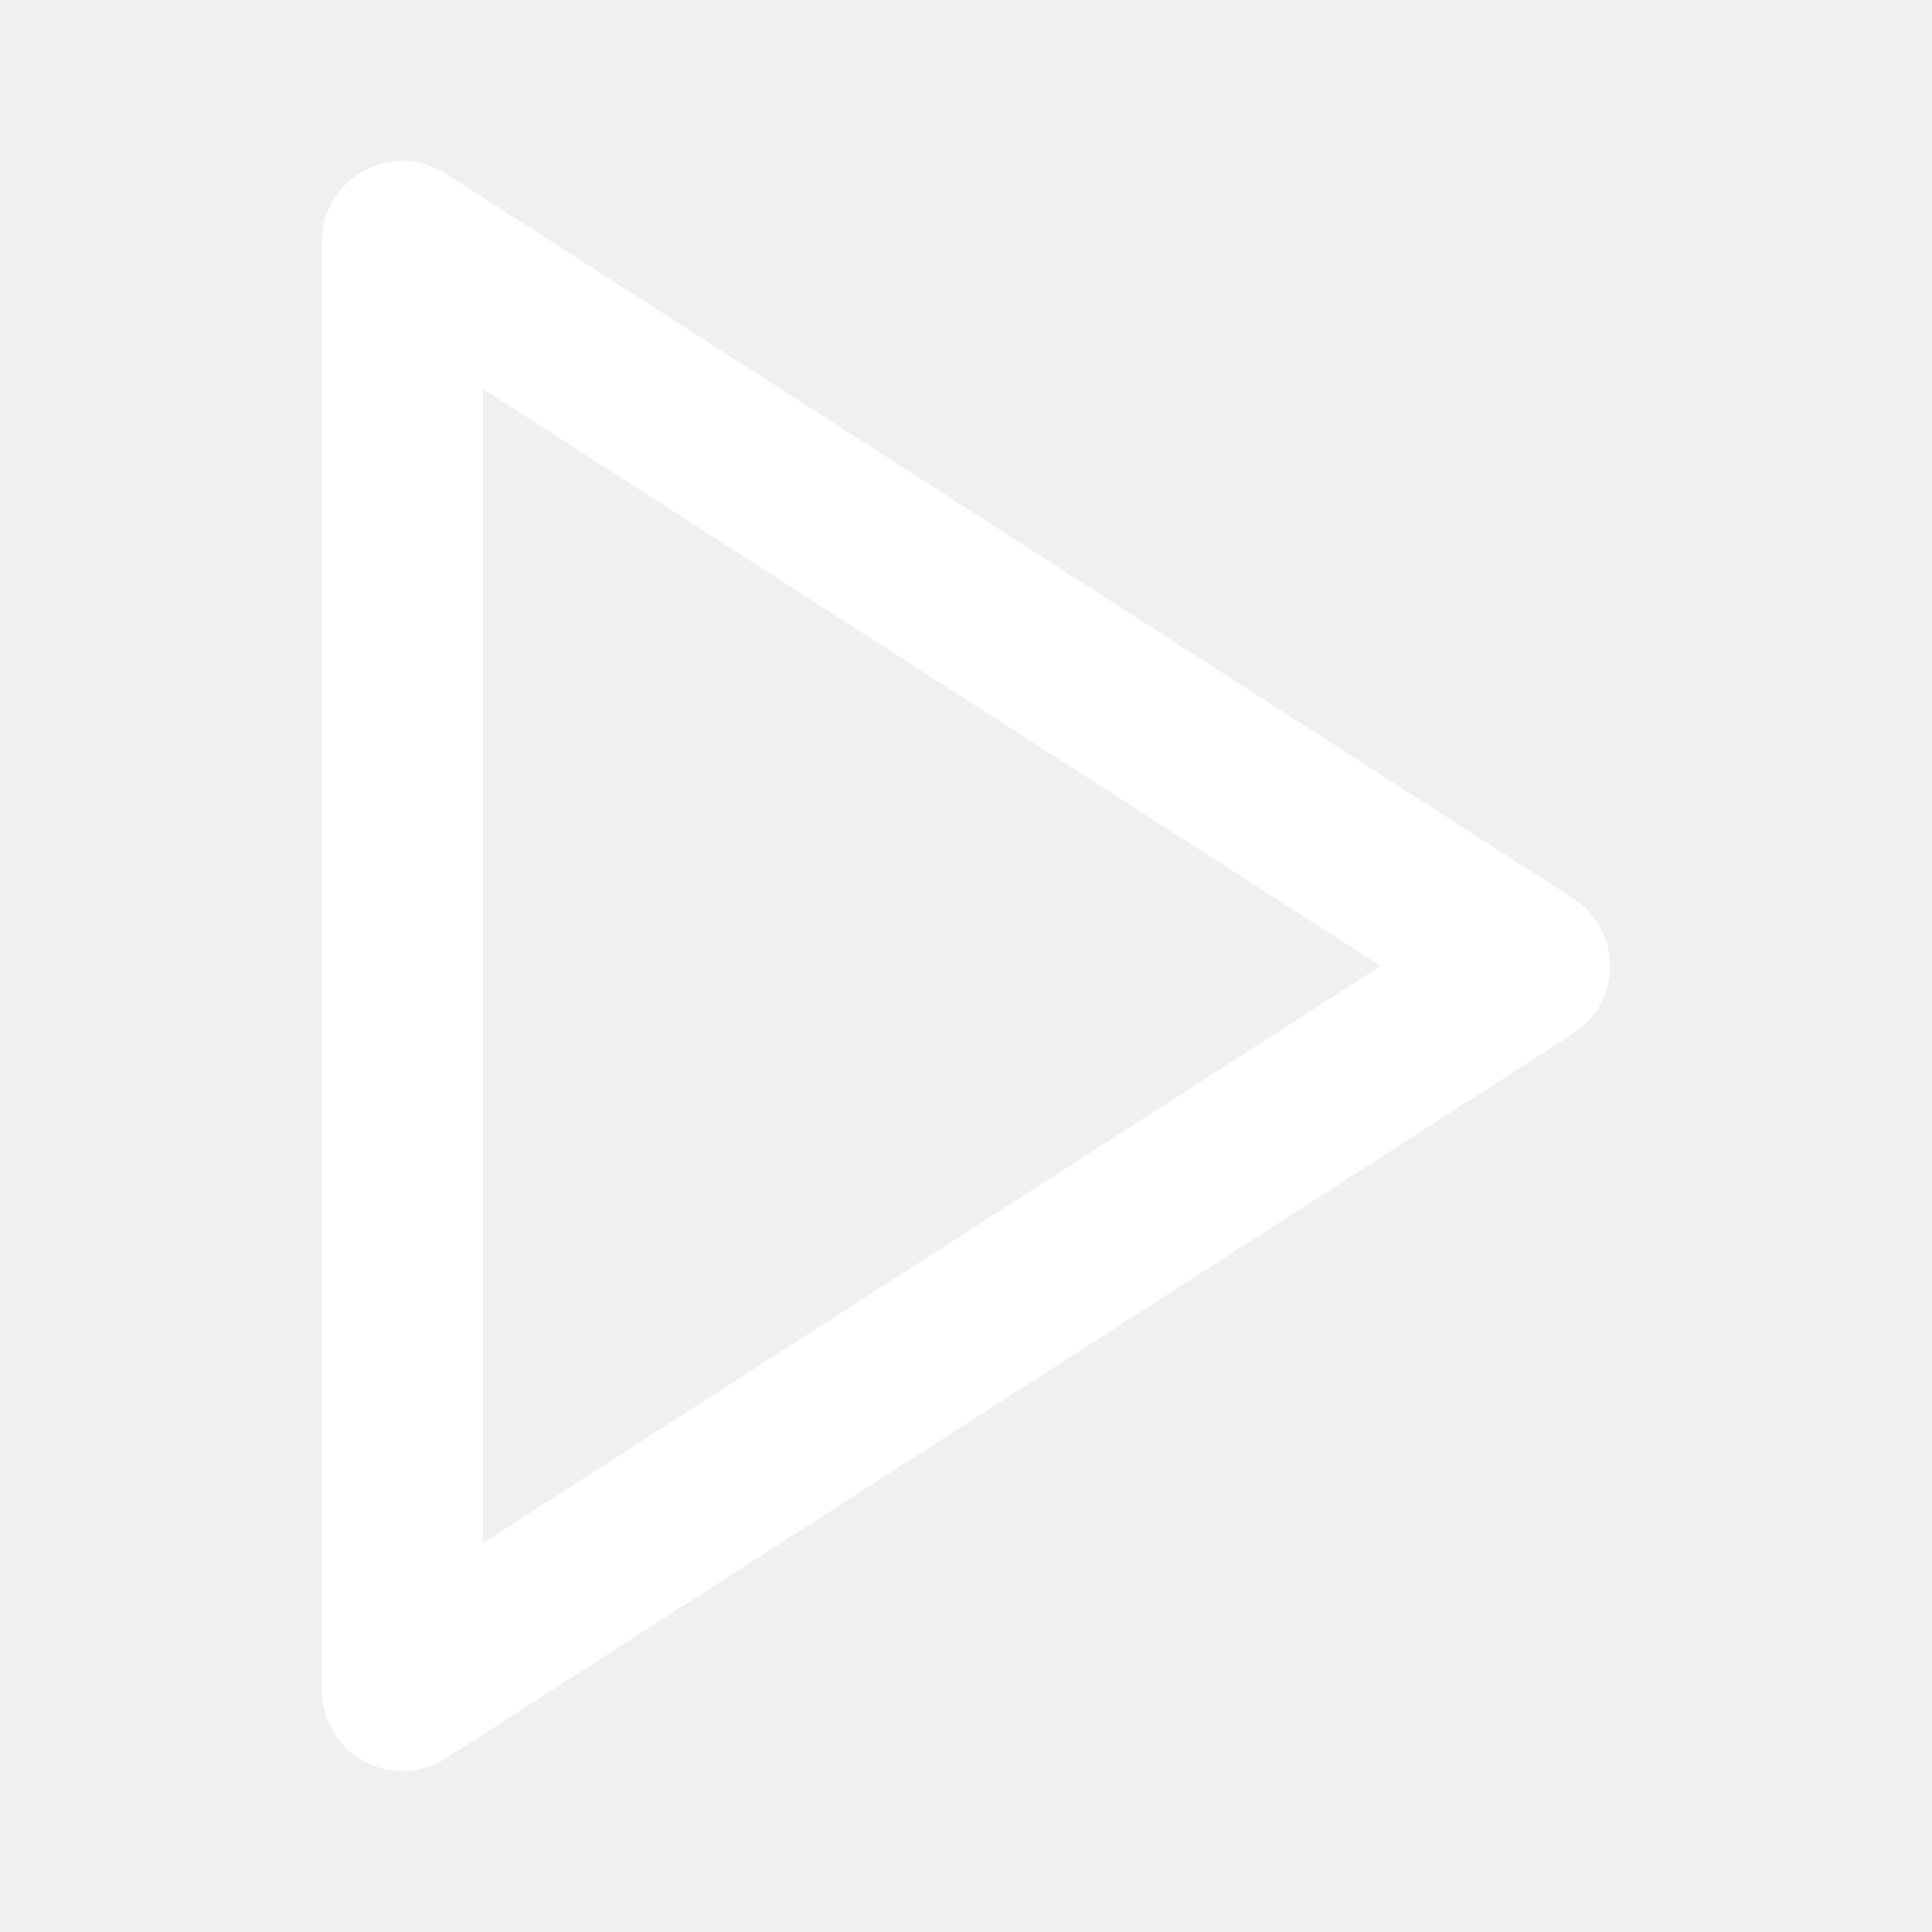
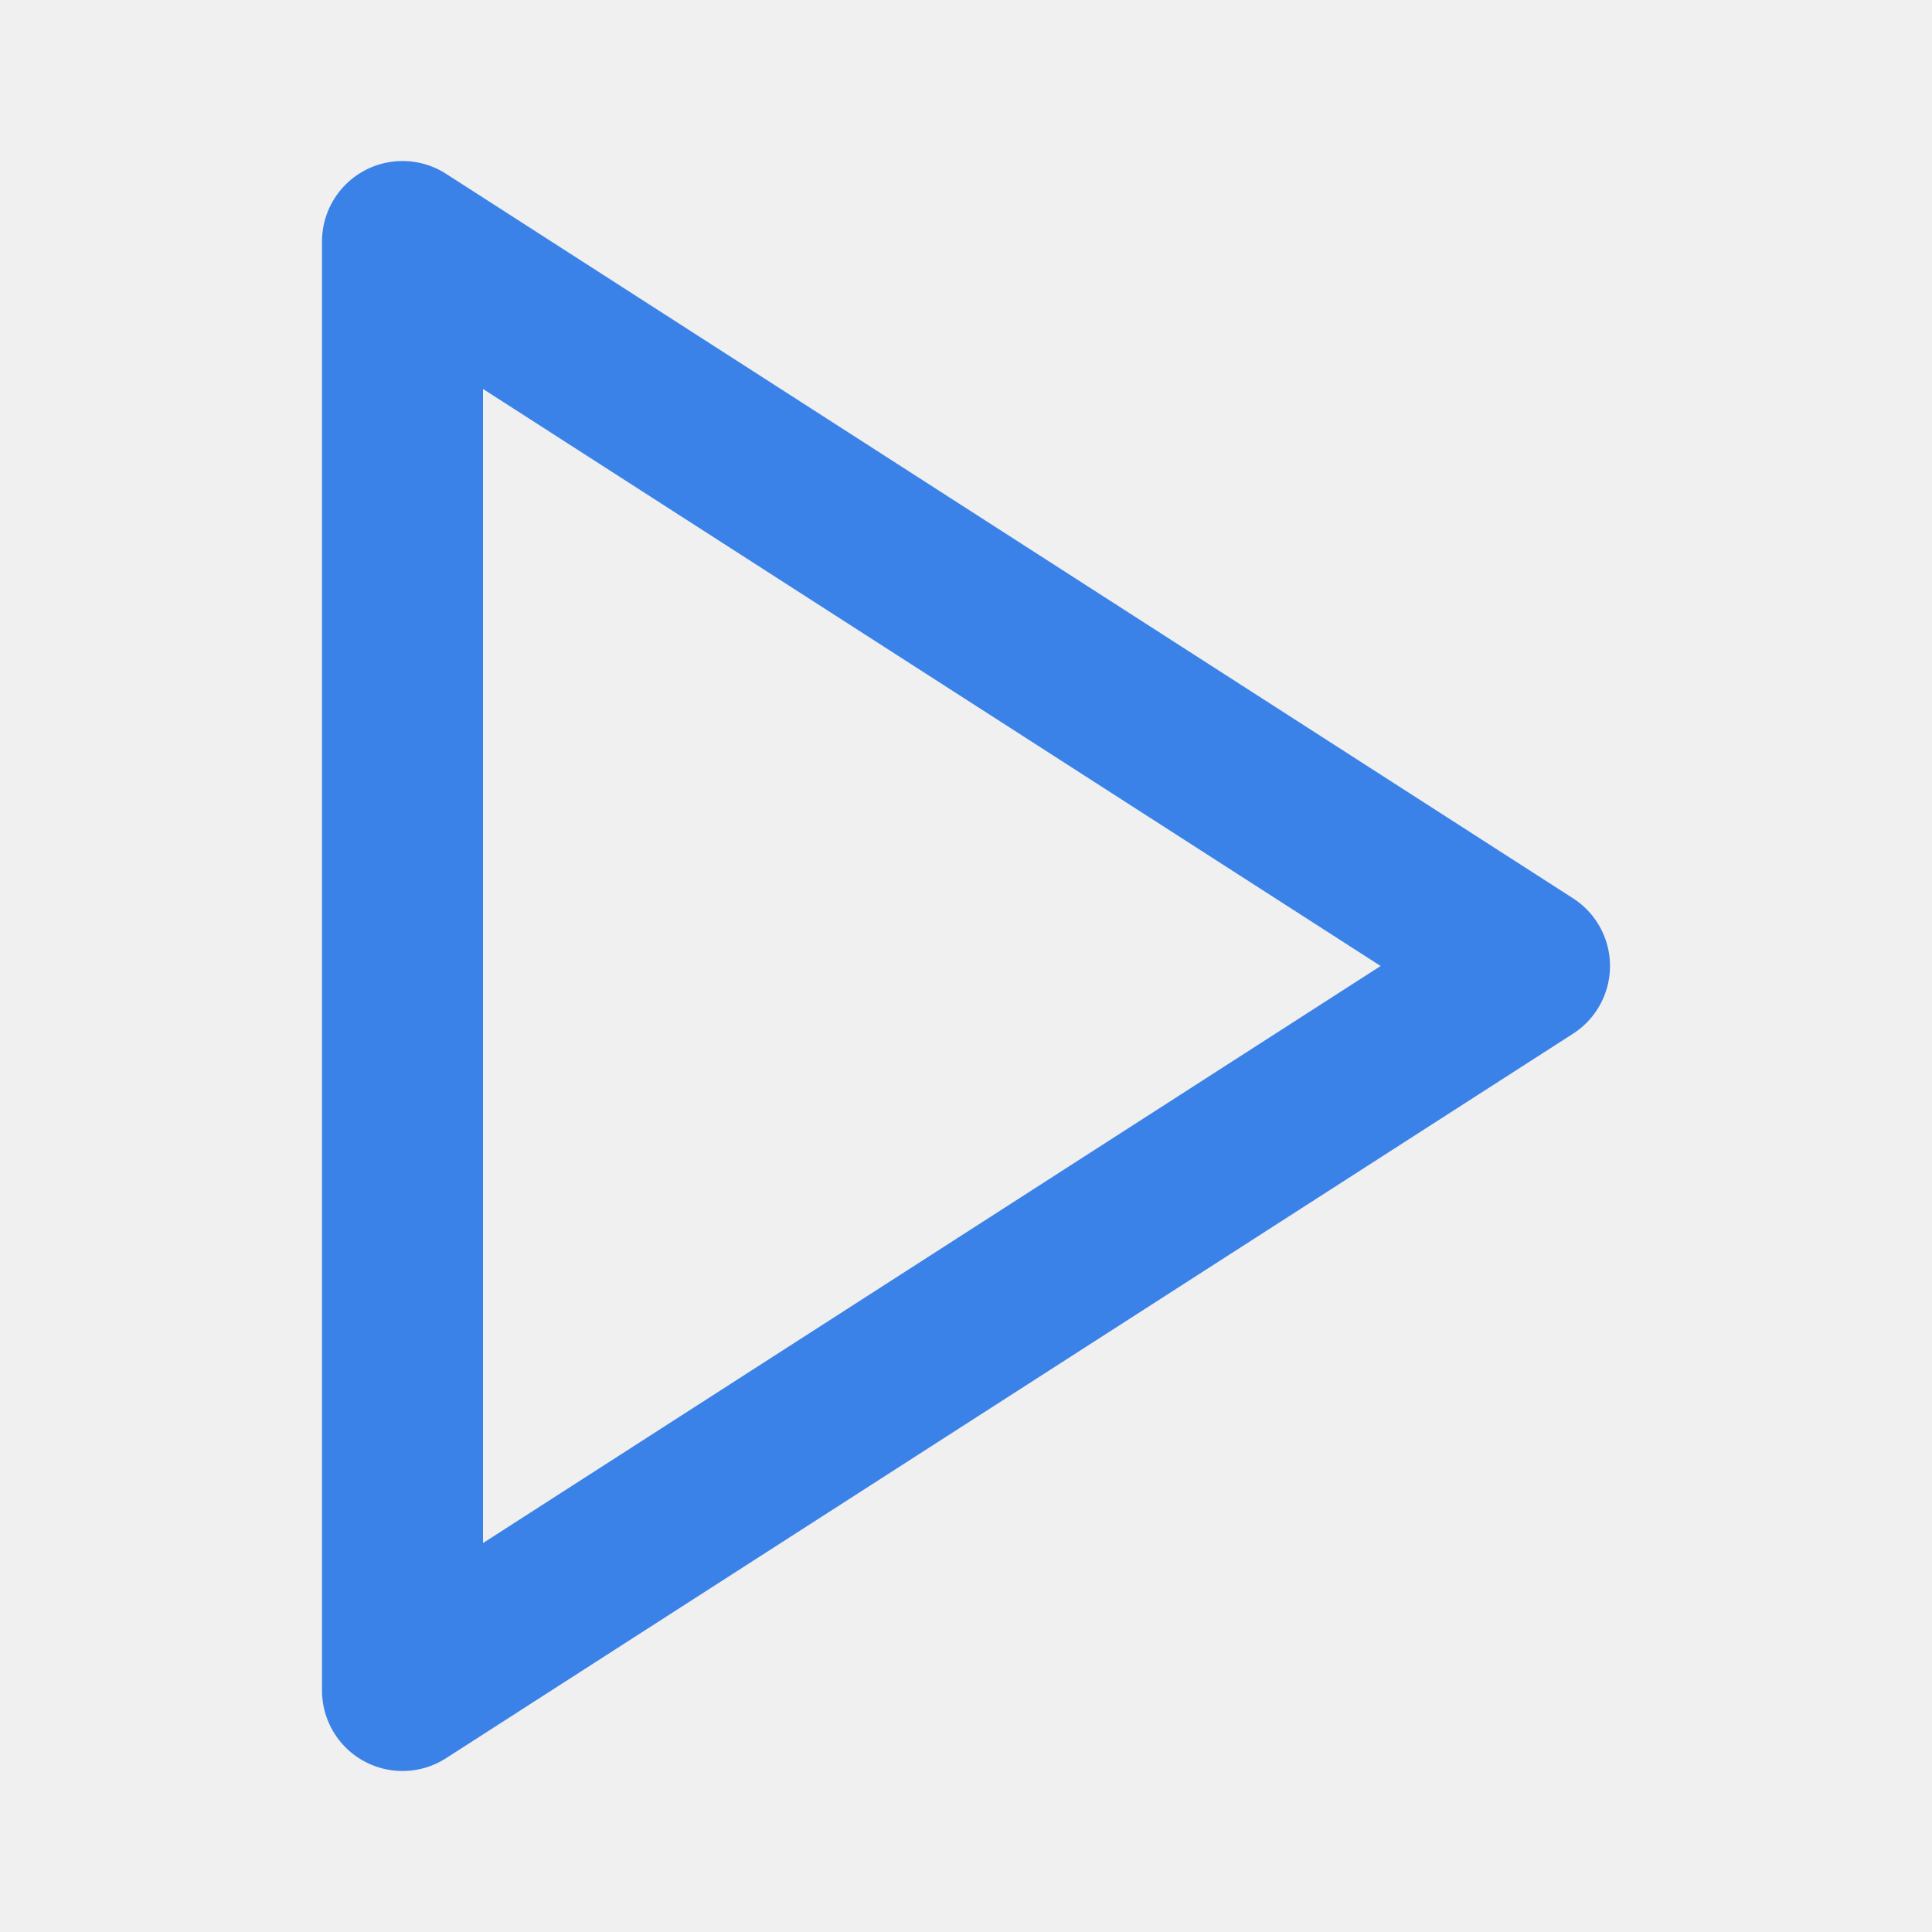
- <svg xmlns="http://www.w3.org/2000/svg" width="24" height="24" viewBox="0 0 24 24" fill="none" stroke="#ffffff" stroke-width="2" stroke-linecap="round" stroke-linejoin="round" class="lucide lucide-play">
+ <svg xmlns="http://www.w3.org/2000/svg" width="24" height="24" viewBox="0 0 24 24" fill="none" stroke="#3b82e8" stroke-width="2" stroke-linecap="round" stroke-linejoin="round" class="lucide lucide-play">
  <polygon points="5 3 19 12 5 21 5 3" />
</svg>
